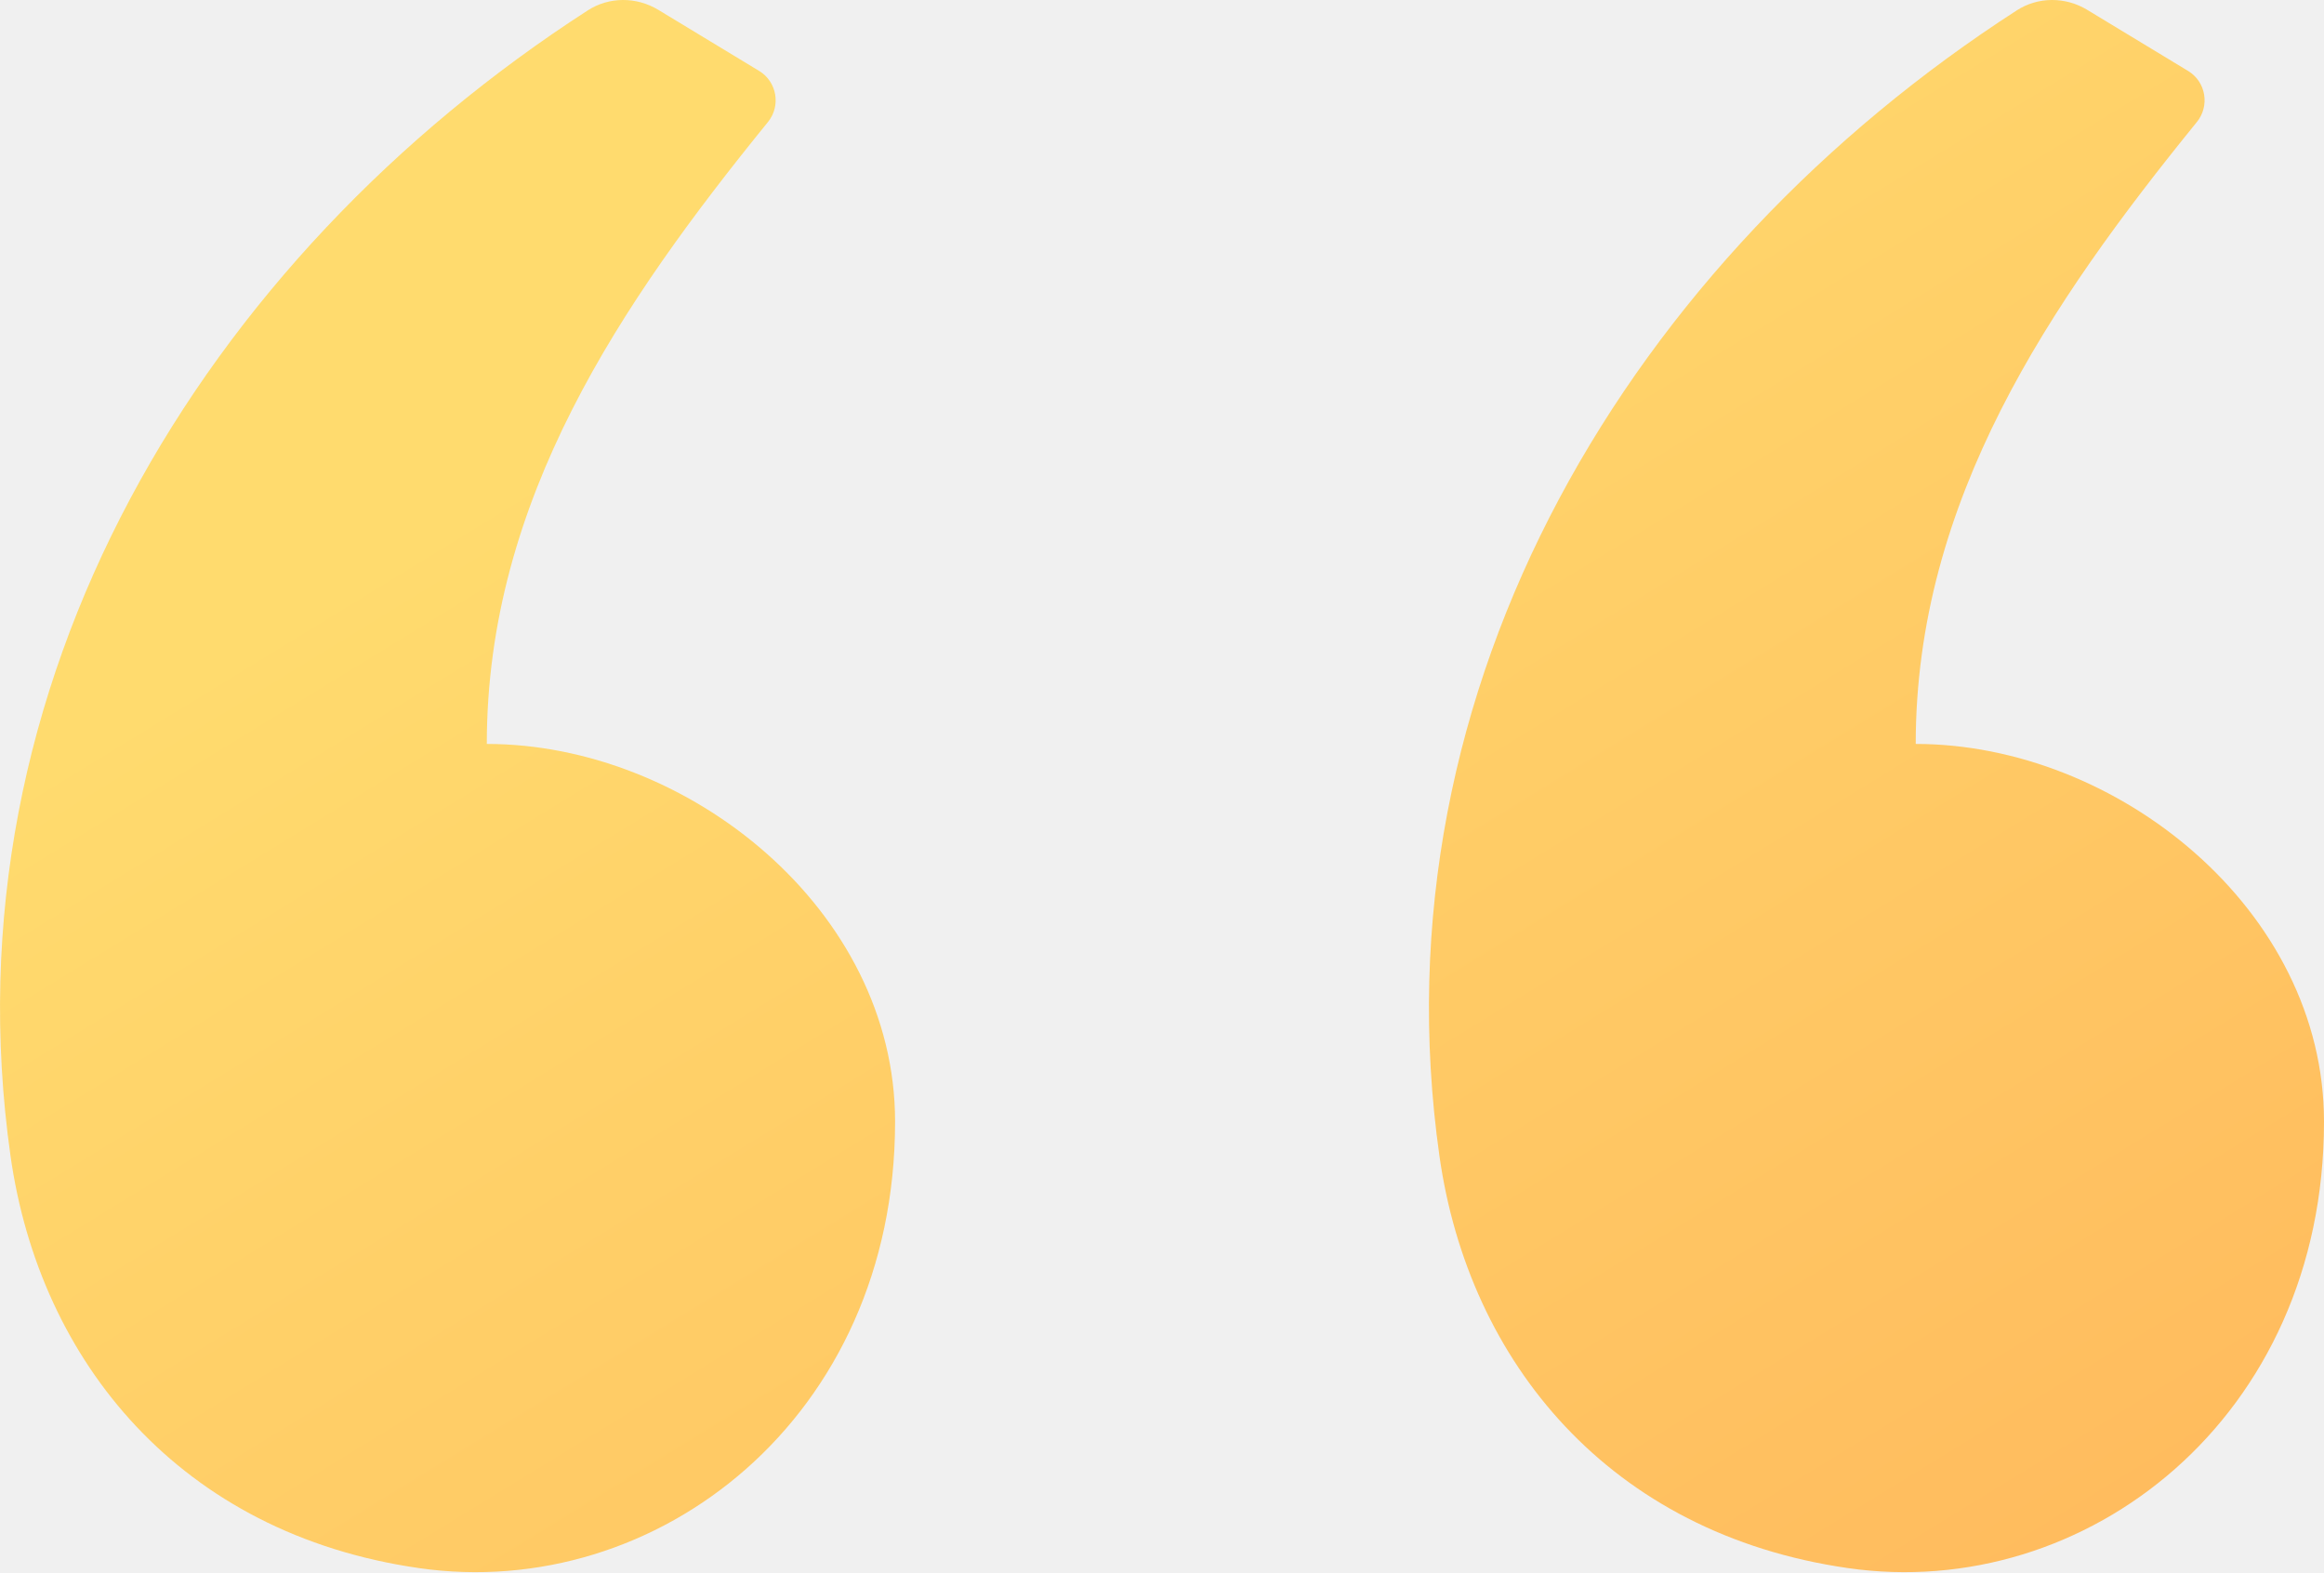
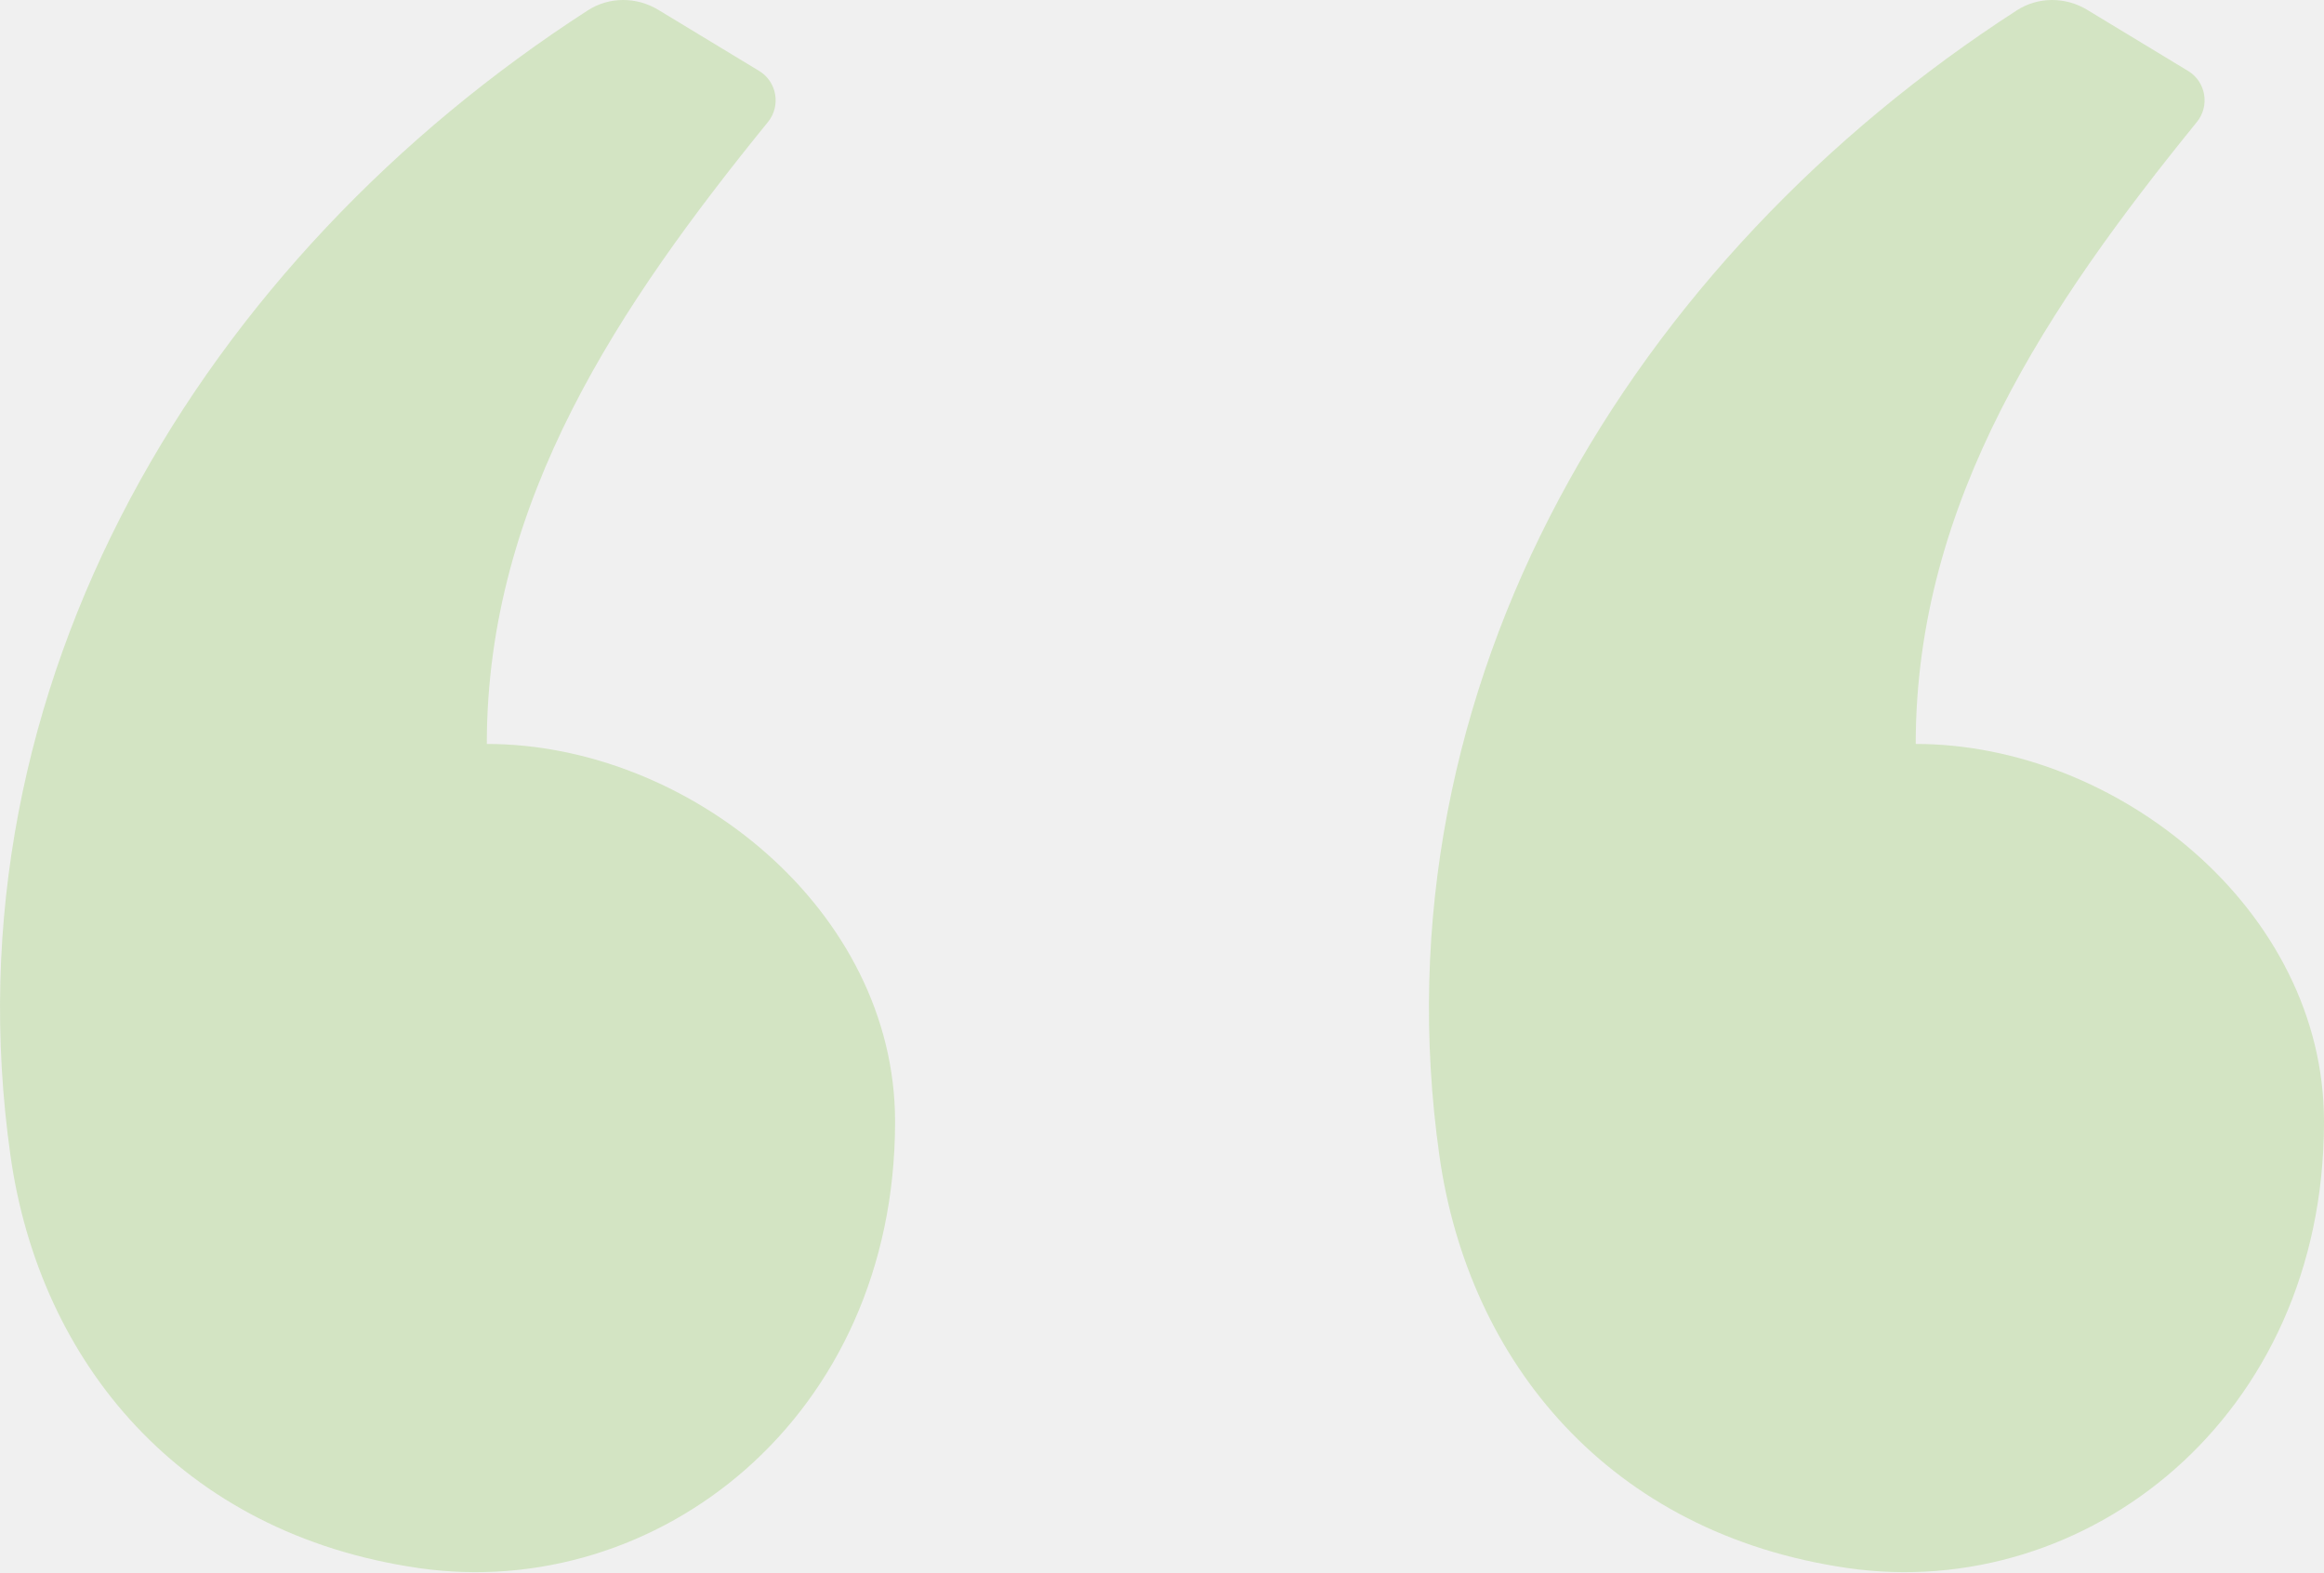
<svg xmlns="http://www.w3.org/2000/svg" width="34" height="23" viewBox="0 0 34 23" fill="none">
-   <path fill-rule="evenodd" clip-rule="evenodd" d="M9.631 0.144L11.107 1.038C11.367 1.196 11.427 1.549 11.235 1.785C9.08 4.439 7.122 7.316 7.122 10.883C10.063 10.883 13.095 13.306 13.095 16.408C13.095 20.742 9.611 23.441 6.126 22.939C2.642 22.437 0.581 19.925 0.154 16.911C-0.826 9.999 2.986 3.774 8.599 0.152C8.912 -0.05 9.312 -0.049 9.631 0.144ZM30.536 0.144L32.012 1.038C32.273 1.196 32.332 1.549 32.14 1.785C29.985 4.439 28.027 7.316 28.027 10.883C30.969 10.883 34 13.306 34 16.408C34 20.742 30.516 23.441 27.032 22.939C23.547 22.437 21.486 19.925 21.059 16.911C20.079 9.999 23.892 3.774 29.505 0.152C29.817 -0.05 30.218 -0.049 30.536 0.144Z" fill="url(#paint0_linear)" />
+   <g clip-path="url(#clip0_2159_22)">
+     <path fill-rule="evenodd" clip-rule="evenodd" d="M9.631 0.144L11.107 1.038C11.367 1.196 11.427 1.549 11.235 1.785C9.08 4.439 7.122 7.316 7.122 10.883C10.063 10.883 13.095 13.306 13.095 16.408C13.095 20.742 9.611 23.441 6.126 22.939C2.642 22.437 0.581 19.925 0.154 16.911C-0.826 9.999 2.986 3.774 8.599 0.152C8.912 -0.05 9.312 -0.049 9.631 0.144ZM30.536 0.144L32.012 1.038C32.273 1.196 32.332 1.549 32.14 1.785C29.985 4.439 28.027 7.316 28.027 10.883C30.969 10.883 34 13.306 34 16.408C34 20.742 30.516 23.441 27.032 22.939C23.547 22.437 21.486 19.925 21.059 16.911C20.079 9.999 23.892 3.774 29.505 0.152C29.817 -0.05 30.218 -0.049 30.536 0.144Z" fill="#D3E4C3" />
+   </g>
  <defs>
-     <linearGradient id="paint0_linear" x1="1.927" y1="4.65138e-07" x2="19.702" y2="29.018" gradientUnits="userSpaceOnUse">
-       <stop offset="0.259" stop-color="#FFDB6E" />
-       <stop offset="1" stop-color="#FFBC5E" />
-     </linearGradient>
+     <clipPath id="clip0_2159_22">
+       <rect width="34" height="23" fill="white" />
+     </clipPath>
  </defs>
</svg>
